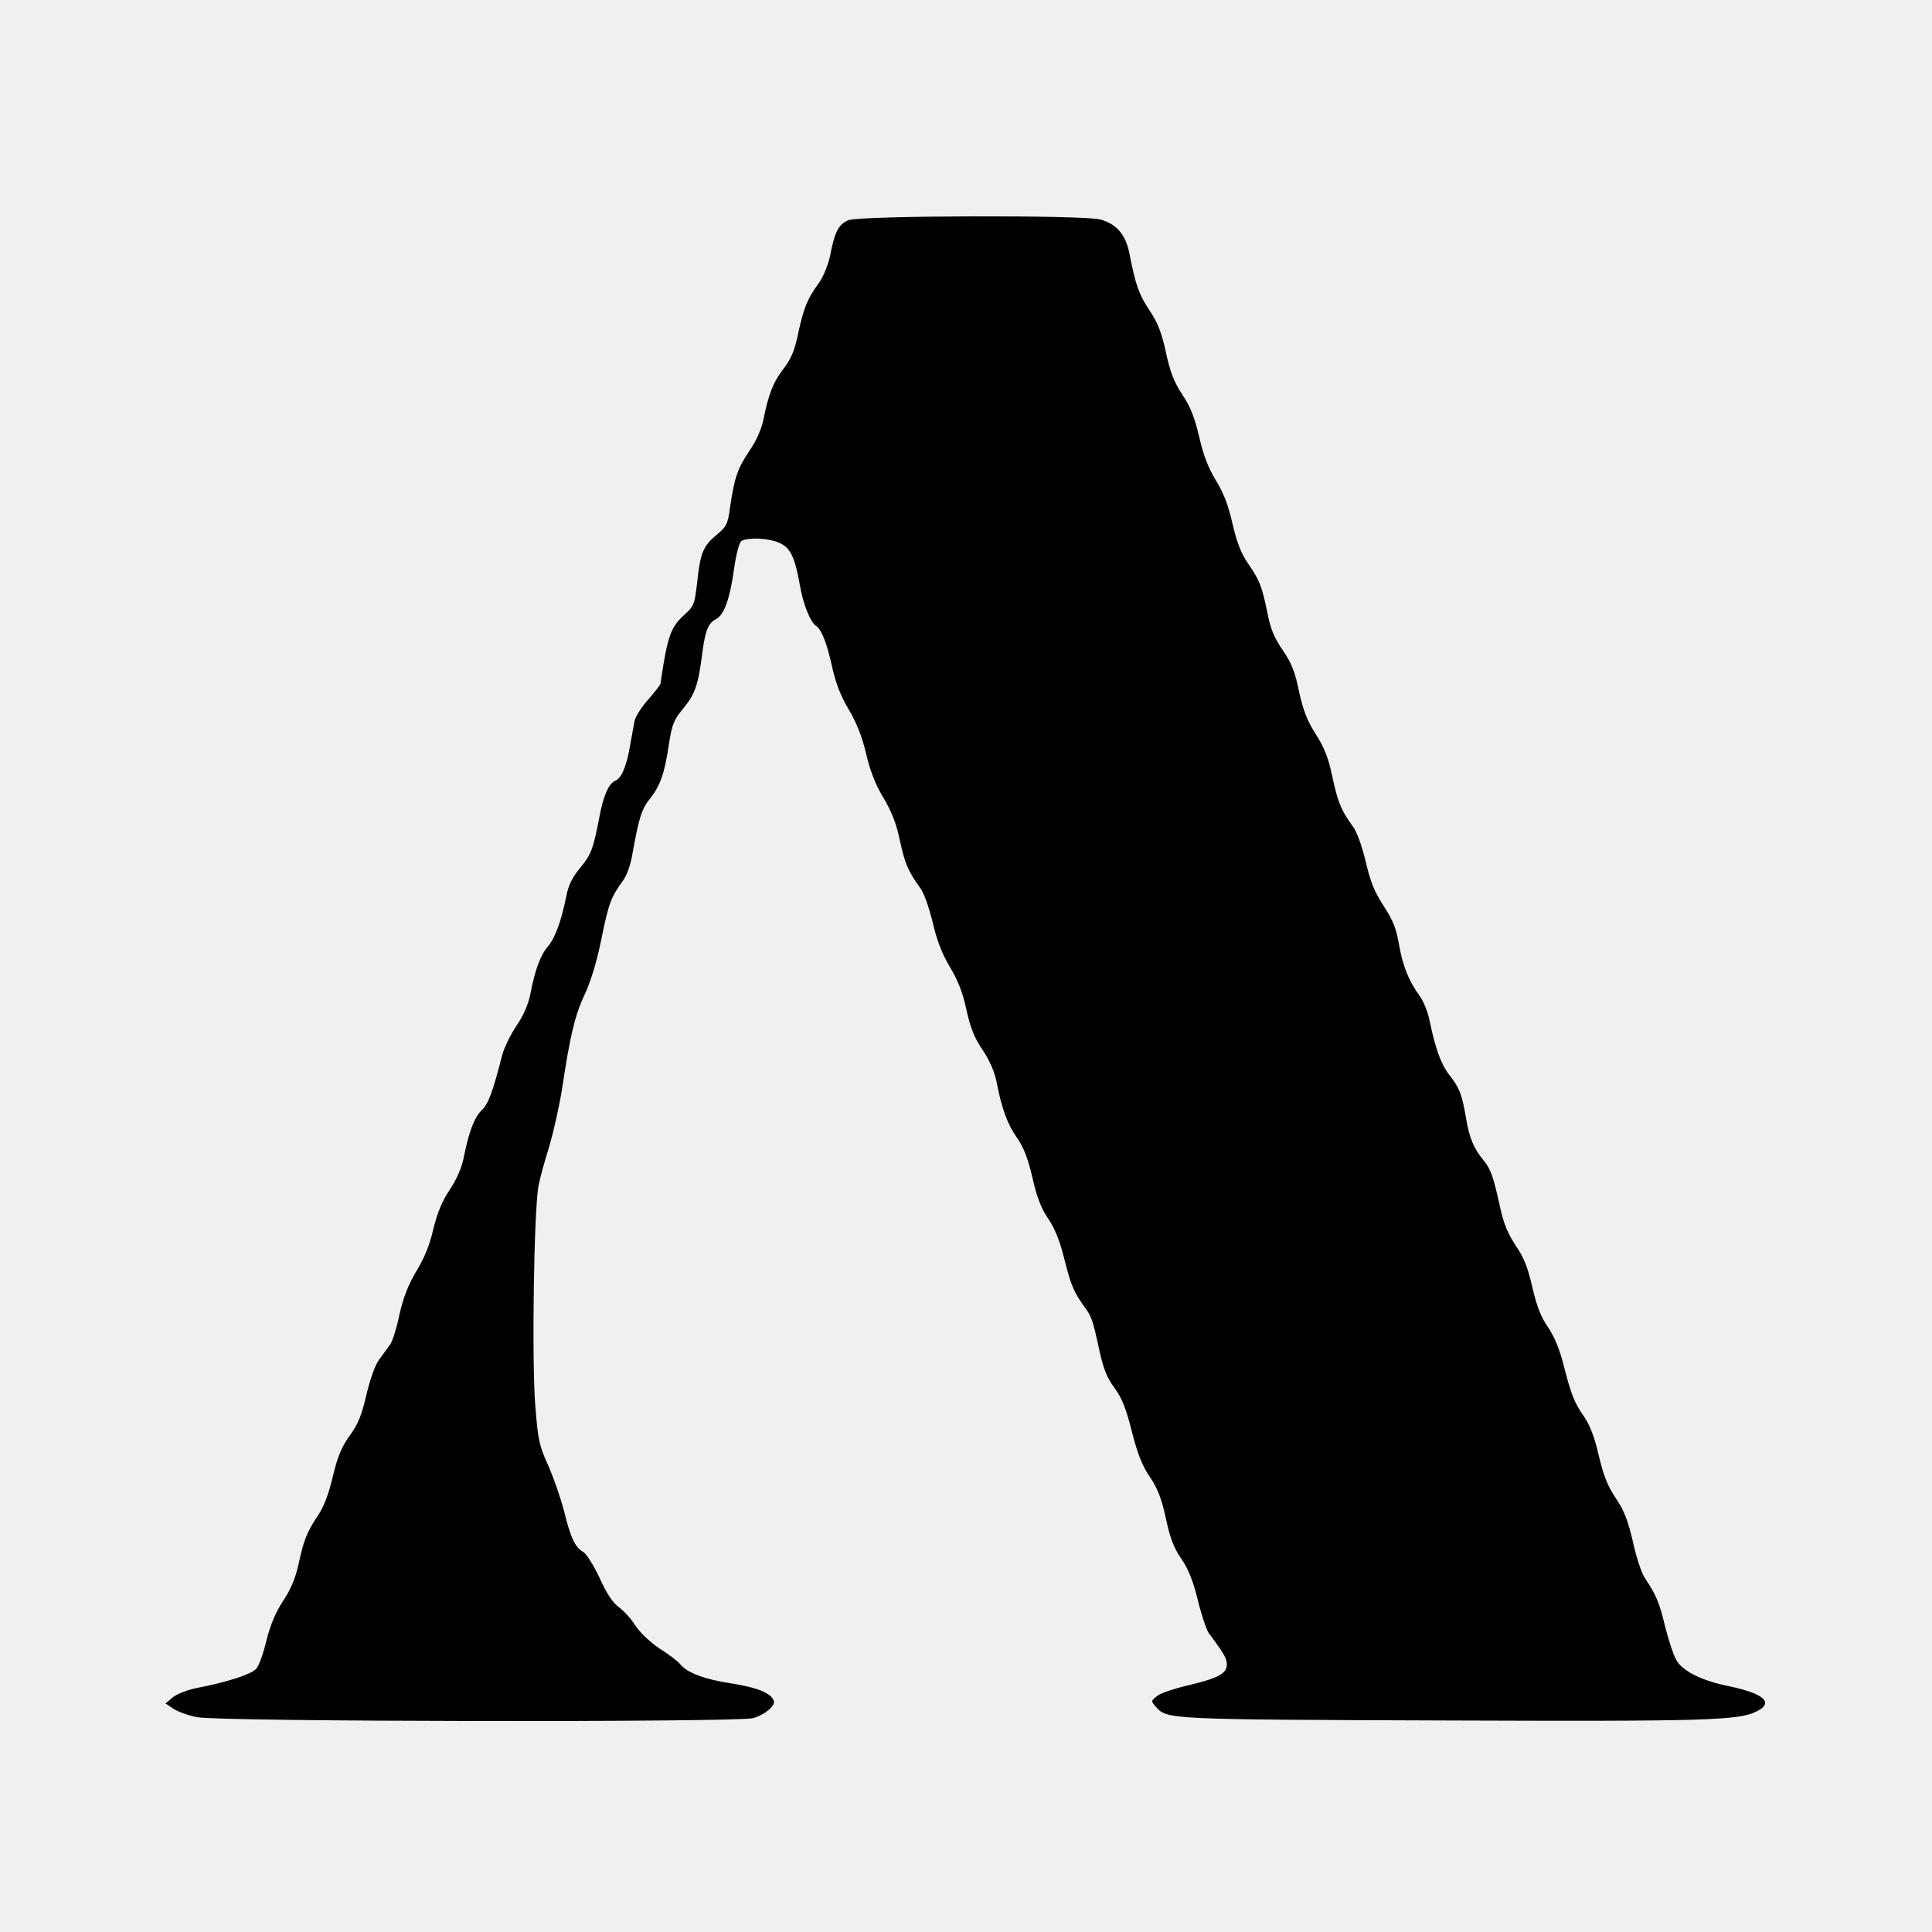
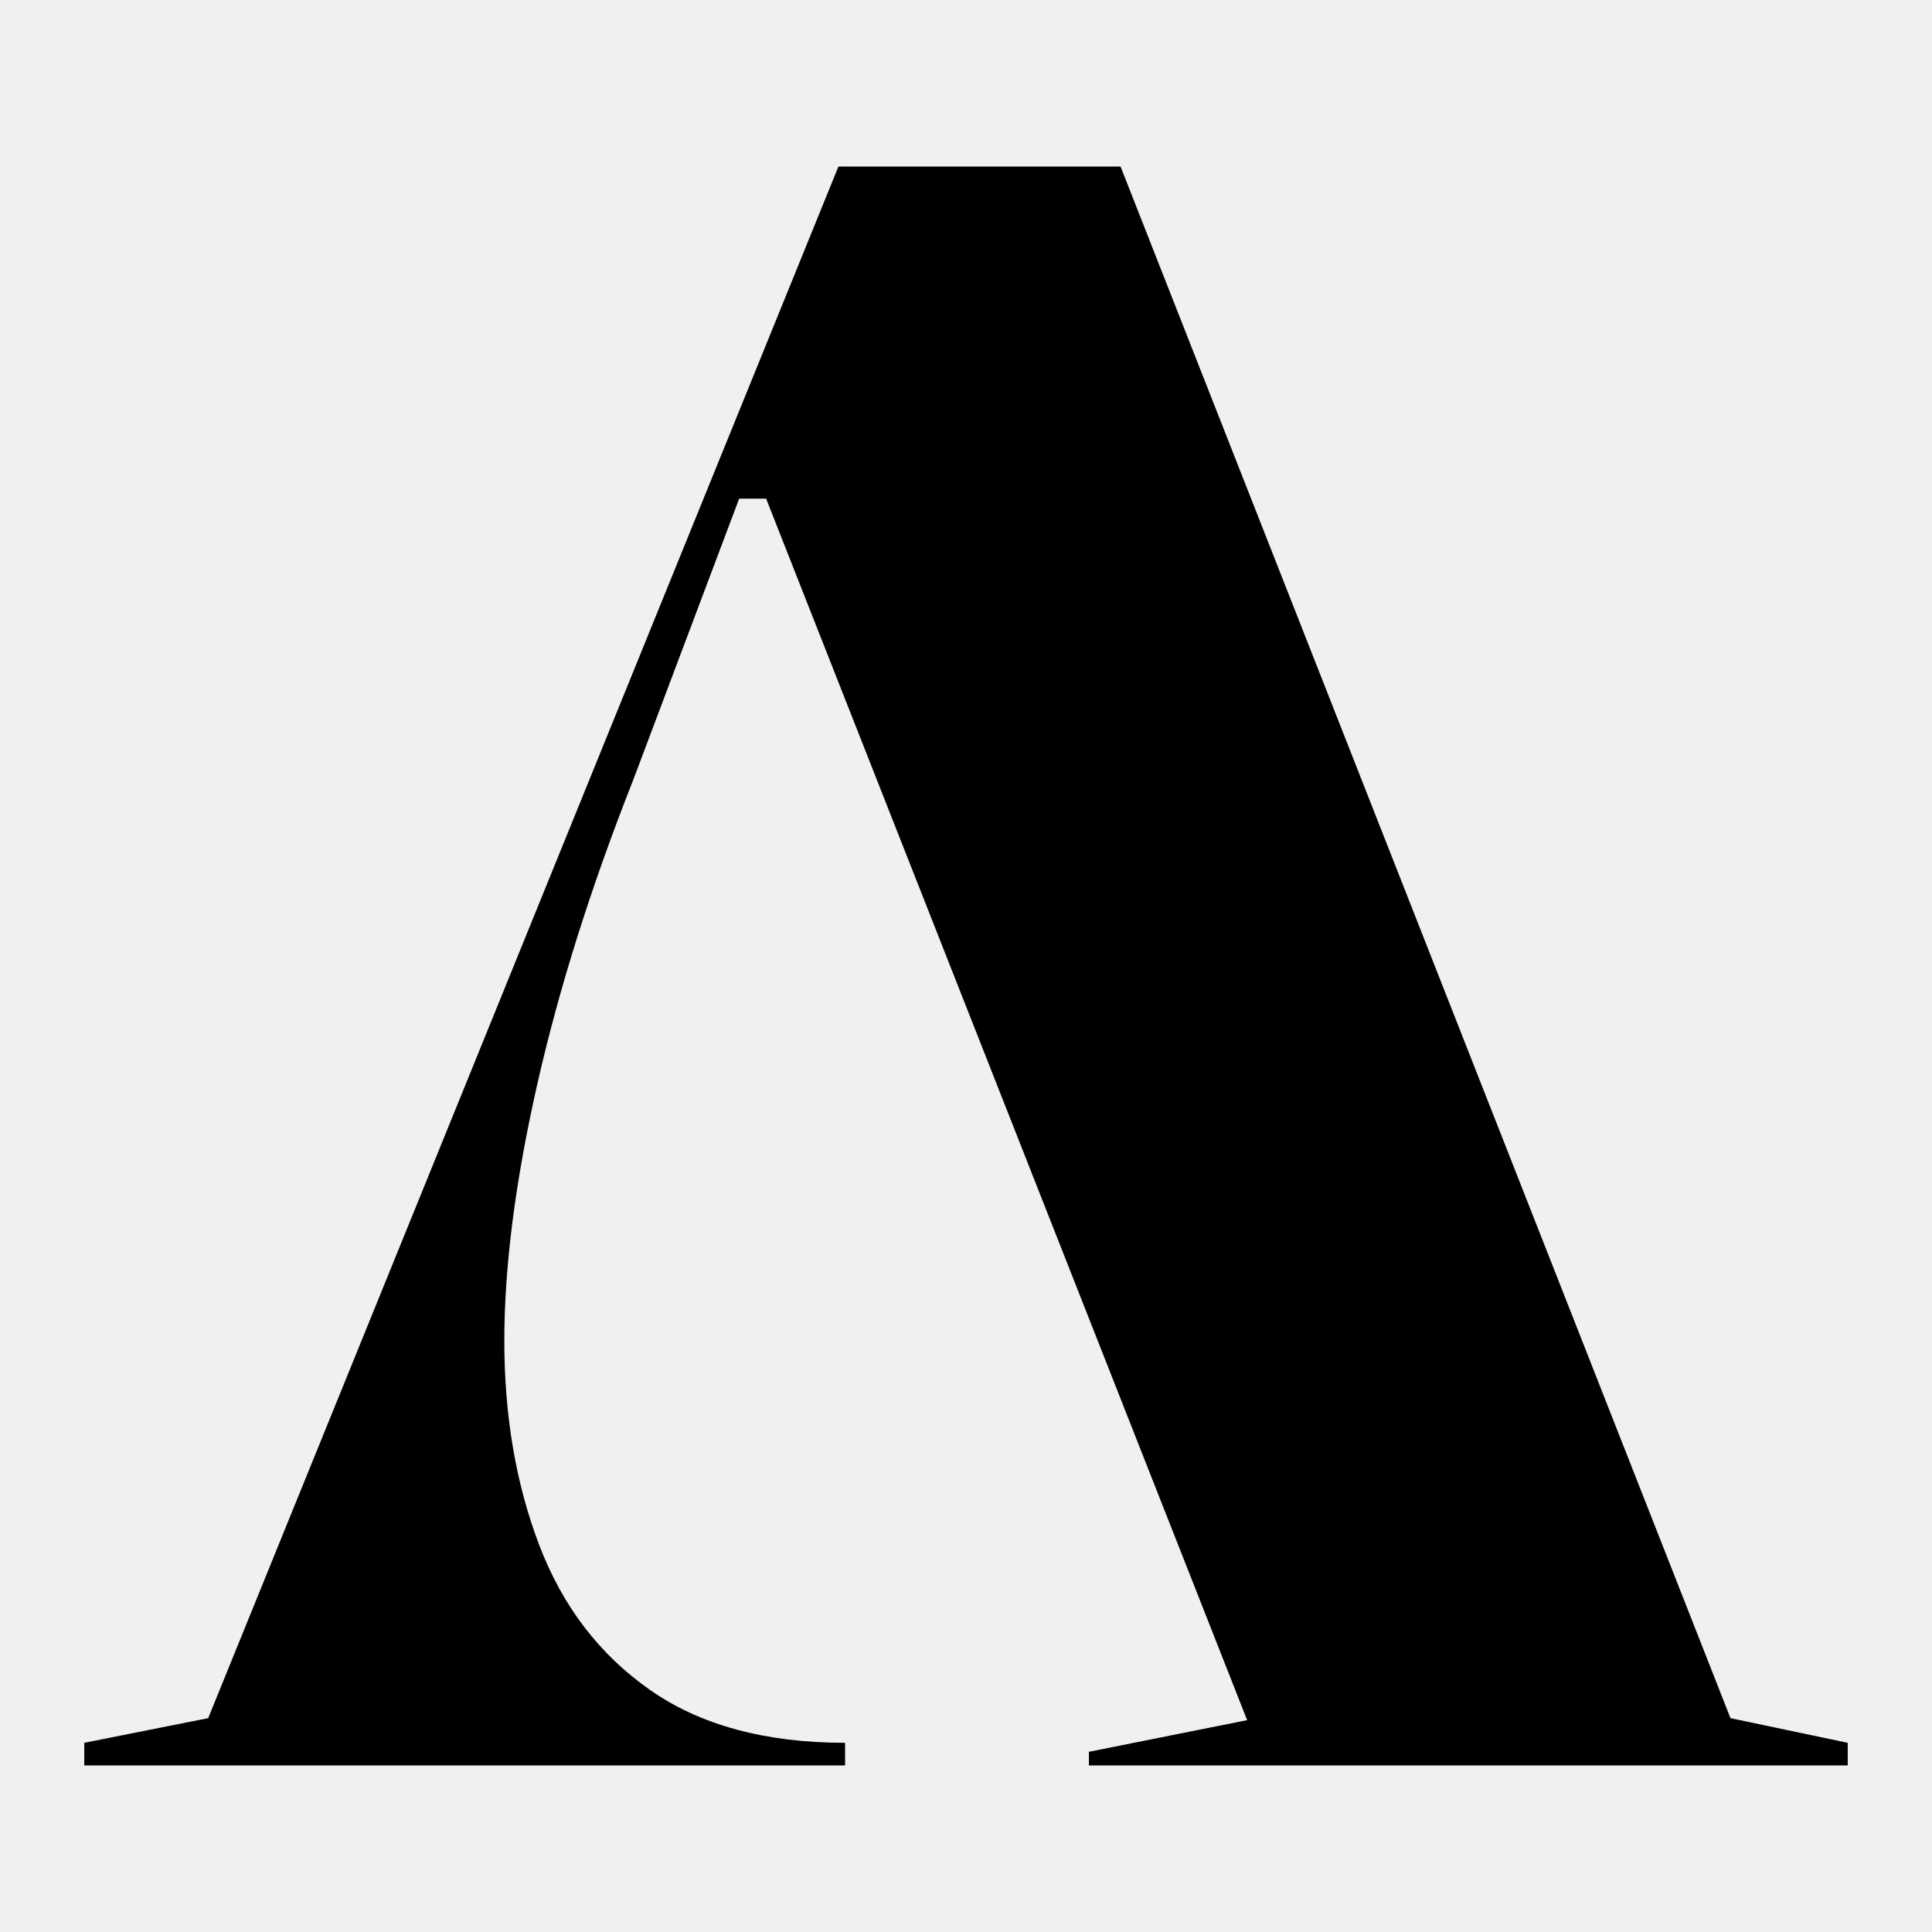
- <svg xmlns="http://www.w3.org/2000/svg" viewBox="0 0 58.00 58.00">
+ <svg xmlns="http://www.w3.org/2000/svg" viewBox="0 0 58 58">
  <style>path{fill:#000}@media (prefers-color-scheme:dark){path{fill:#fff}}</style>
-   <path d="M5.91 51.55C5.65 51.50 5.33 51.38 5.21 51.30L4.97 51.14L5.18 50.96C5.30 50.86 5.62 50.73 5.93 50.67C6.82 50.50 7.55 50.26 7.69 50.10C7.77 50.02 7.91 49.63 8.00 49.24C8.12 48.77 8.28 48.39 8.50 48.06C8.72 47.73 8.87 47.38 8.96 46.97C9.12 46.22 9.22 45.98 9.55 45.49C9.73 45.22 9.87 44.84 9.99 44.33C10.13 43.75 10.24 43.46 10.49 43.11C10.75 42.76 10.86 42.48 11.00 41.87C11.11 41.41 11.26 40.98 11.38 40.82C11.49 40.67 11.64 40.46 11.71 40.37C11.78 40.27 11.91 39.87 11.99 39.47C12.11 38.95 12.25 38.58 12.50 38.16C12.74 37.77 12.91 37.35 13.01 36.89C13.13 36.41 13.27 36.06 13.50 35.72C13.70 35.42 13.86 35.06 13.92 34.76C14.07 33.99 14.24 33.54 14.46 33.33C14.66 33.15 14.80 32.76 15.08 31.66C15.14 31.44 15.33 31.06 15.50 30.80C15.71 30.50 15.86 30.15 15.92 29.85C16.06 29.12 16.22 28.68 16.45 28.41C16.67 28.15 16.85 27.65 17.00 26.91C17.06 26.58 17.18 26.34 17.42 26.05C17.75 25.65 17.81 25.49 18.00 24.50C18.11 23.90 18.28 23.51 18.47 23.44C18.65 23.37 18.81 23.01 18.91 22.41C18.96 22.12 19.03 21.77 19.05 21.64C19.08 21.51 19.26 21.22 19.47 20.99C19.67 20.76 19.83 20.55 19.83 20.52C19.83 20.49 19.87 20.25 19.91 19.99C20.06 19.08 20.17 18.80 20.52 18.48C20.84 18.19 20.85 18.15 20.93 17.48C21.02 16.61 21.11 16.39 21.51 16.06C21.81 15.81 21.85 15.74 21.92 15.21C22.05 14.33 22.14 14.07 22.50 13.53C22.71 13.23 22.86 12.88 22.92 12.59C23.07 11.84 23.21 11.47 23.53 11.06C23.75 10.77 23.86 10.51 23.96 10.02C24.12 9.26 24.24 8.96 24.58 8.50C24.72 8.30 24.86 7.96 24.92 7.68C25.06 6.95 25.17 6.74 25.47 6.61C25.82 6.47 32.51 6.45 33.04 6.59C33.53 6.73 33.80 7.05 33.91 7.63C34.09 8.55 34.19 8.84 34.51 9.32C34.76 9.69 34.87 9.98 35.00 10.57C35.13 11.17 35.24 11.46 35.49 11.84C35.74 12.21 35.86 12.53 36.00 13.11C36.12 13.65 36.27 14.04 36.50 14.42C36.73 14.79 36.88 15.18 37.00 15.72C37.13 16.28 37.26 16.62 37.47 16.92C37.82 17.43 37.88 17.59 38.05 18.40C38.14 18.88 38.26 19.16 38.51 19.52C38.77 19.90 38.88 20.17 39.00 20.77C39.13 21.35 39.25 21.65 39.50 22.04C39.75 22.43 39.88 22.74 40.00 23.33C40.17 24.11 40.26 24.32 40.62 24.82C40.74 24.98 40.89 25.41 41.00 25.87C41.14 26.47 41.26 26.77 41.54 27.20C41.82 27.63 41.92 27.88 42.00 28.36C42.11 28.99 42.29 29.45 42.62 29.90C42.73 30.05 42.87 30.39 42.92 30.65C43.09 31.48 43.26 31.95 43.51 32.27C43.81 32.65 43.89 32.85 44.01 33.56C44.11 34.17 44.25 34.49 44.55 34.85C44.76 35.11 44.84 35.35 45.04 36.27C45.14 36.73 45.27 37.04 45.50 37.39C45.75 37.75 45.87 38.06 46.00 38.64C46.13 39.20 46.26 39.54 46.47 39.84C46.65 40.10 46.82 40.51 46.92 40.90C47.17 41.88 47.25 42.09 47.55 42.52C47.74 42.80 47.87 43.15 48.00 43.71C48.14 44.30 48.26 44.61 48.51 44.98C48.76 45.35 48.87 45.64 49.02 46.28C49.12 46.74 49.28 47.23 49.39 47.39C49.71 47.87 49.82 48.11 49.99 48.84C50.09 49.23 50.23 49.66 50.31 49.81C50.48 50.15 51.06 50.45 51.90 50.62C52.95 50.84 53.26 51.11 52.75 51.37C52.22 51.65 51.29 51.68 43.33 51.65C35.04 51.62 35.04 51.62 34.70 51.24C34.55 51.07 34.55 51.06 34.73 50.92C34.83 50.83 35.26 50.69 35.69 50.59C36.57 50.38 36.83 50.24 36.83 49.97C36.83 49.79 36.76 49.66 36.29 49.03C36.22 48.93 36.07 48.49 35.96 48.04C35.82 47.46 35.67 47.09 35.46 46.79C35.24 46.47 35.12 46.16 35.00 45.58C34.87 44.98 34.75 44.68 34.52 44.34C34.30 44.02 34.15 43.65 33.98 42.98C33.81 42.29 33.68 41.97 33.46 41.67C33.23 41.36 33.12 41.08 33.00 40.52C32.80 39.60 32.77 39.52 32.54 39.21C32.24 38.79 32.15 38.59 31.95 37.79C31.82 37.26 31.67 36.88 31.47 36.59C31.26 36.28 31.13 35.95 31.00 35.38C30.87 34.81 30.74 34.46 30.54 34.17C30.24 33.75 30.07 33.27 29.92 32.49C29.86 32.18 29.71 31.84 29.50 31.52C29.25 31.16 29.13 30.85 29.01 30.30C28.90 29.79 28.75 29.41 28.51 29.02C28.28 28.63 28.12 28.22 28.00 27.69C27.89 27.25 27.74 26.80 27.62 26.65C27.26 26.15 27.16 25.91 27.01 25.21C26.91 24.72 26.76 24.35 26.52 23.95C26.28 23.55 26.12 23.14 26.00 22.62C25.88 22.11 25.71 21.69 25.48 21.30C25.24 20.90 25.09 20.51 24.98 20.02C24.83 19.32 24.66 18.89 24.50 18.79C24.33 18.69 24.10 18.11 24.01 17.55C23.86 16.71 23.72 16.43 23.38 16.29C23.06 16.15 22.44 16.13 22.26 16.24C22.19 16.29 22.10 16.63 22.03 17.12C21.91 17.98 21.74 18.46 21.49 18.59C21.26 18.71 21.17 18.93 21.08 19.63C20.96 20.57 20.87 20.83 20.51 21.27C20.23 21.61 20.17 21.75 20.08 22.35C19.95 23.23 19.82 23.59 19.51 23.98C19.26 24.29 19.18 24.56 18.99 25.61C18.94 25.94 18.82 26.28 18.70 26.44C18.34 26.94 18.27 27.12 18.05 28.21C17.91 28.90 17.72 29.51 17.54 29.88C17.26 30.49 17.12 31.05 16.87 32.71C16.79 33.21 16.62 33.96 16.50 34.38C16.37 34.79 16.22 35.33 16.17 35.58C16.03 36.25 15.96 40.80 16.07 42.20C16.15 43.23 16.19 43.41 16.46 44.00C16.62 44.36 16.83 44.97 16.93 45.35C17.13 46.17 17.27 46.46 17.51 46.59C17.60 46.64 17.82 46.99 18.00 47.37C18.21 47.84 18.40 48.12 18.58 48.25C18.73 48.36 18.96 48.61 19.08 48.81C19.22 49.02 19.52 49.30 19.80 49.49C20.07 49.66 20.35 49.87 20.41 49.95C20.63 50.22 21.13 50.41 21.97 50.54C22.74 50.66 23.15 50.83 23.23 51.06C23.28 51.21 22.96 51.48 22.61 51.58C22.13 51.71 6.53 51.69 5.91 51.55Z" />
+   <path d="M2.53 53.0V52.32L6.25 51.58L25.17 5.0H33.64L51.95 51.58L55.47 52.32V53.0H32.69V52.59L37.44 51.64L23.00 14.97H22.19L19.00 23.44Q17.10 28.25 16.12 32.59Q15.14 36.93 15.14 40.25Q15.14 43.64 16.19 46.39Q17.24 49.14 19.51 50.73Q21.78 52.32 25.37 52.32V53.0Z" />
</svg>
